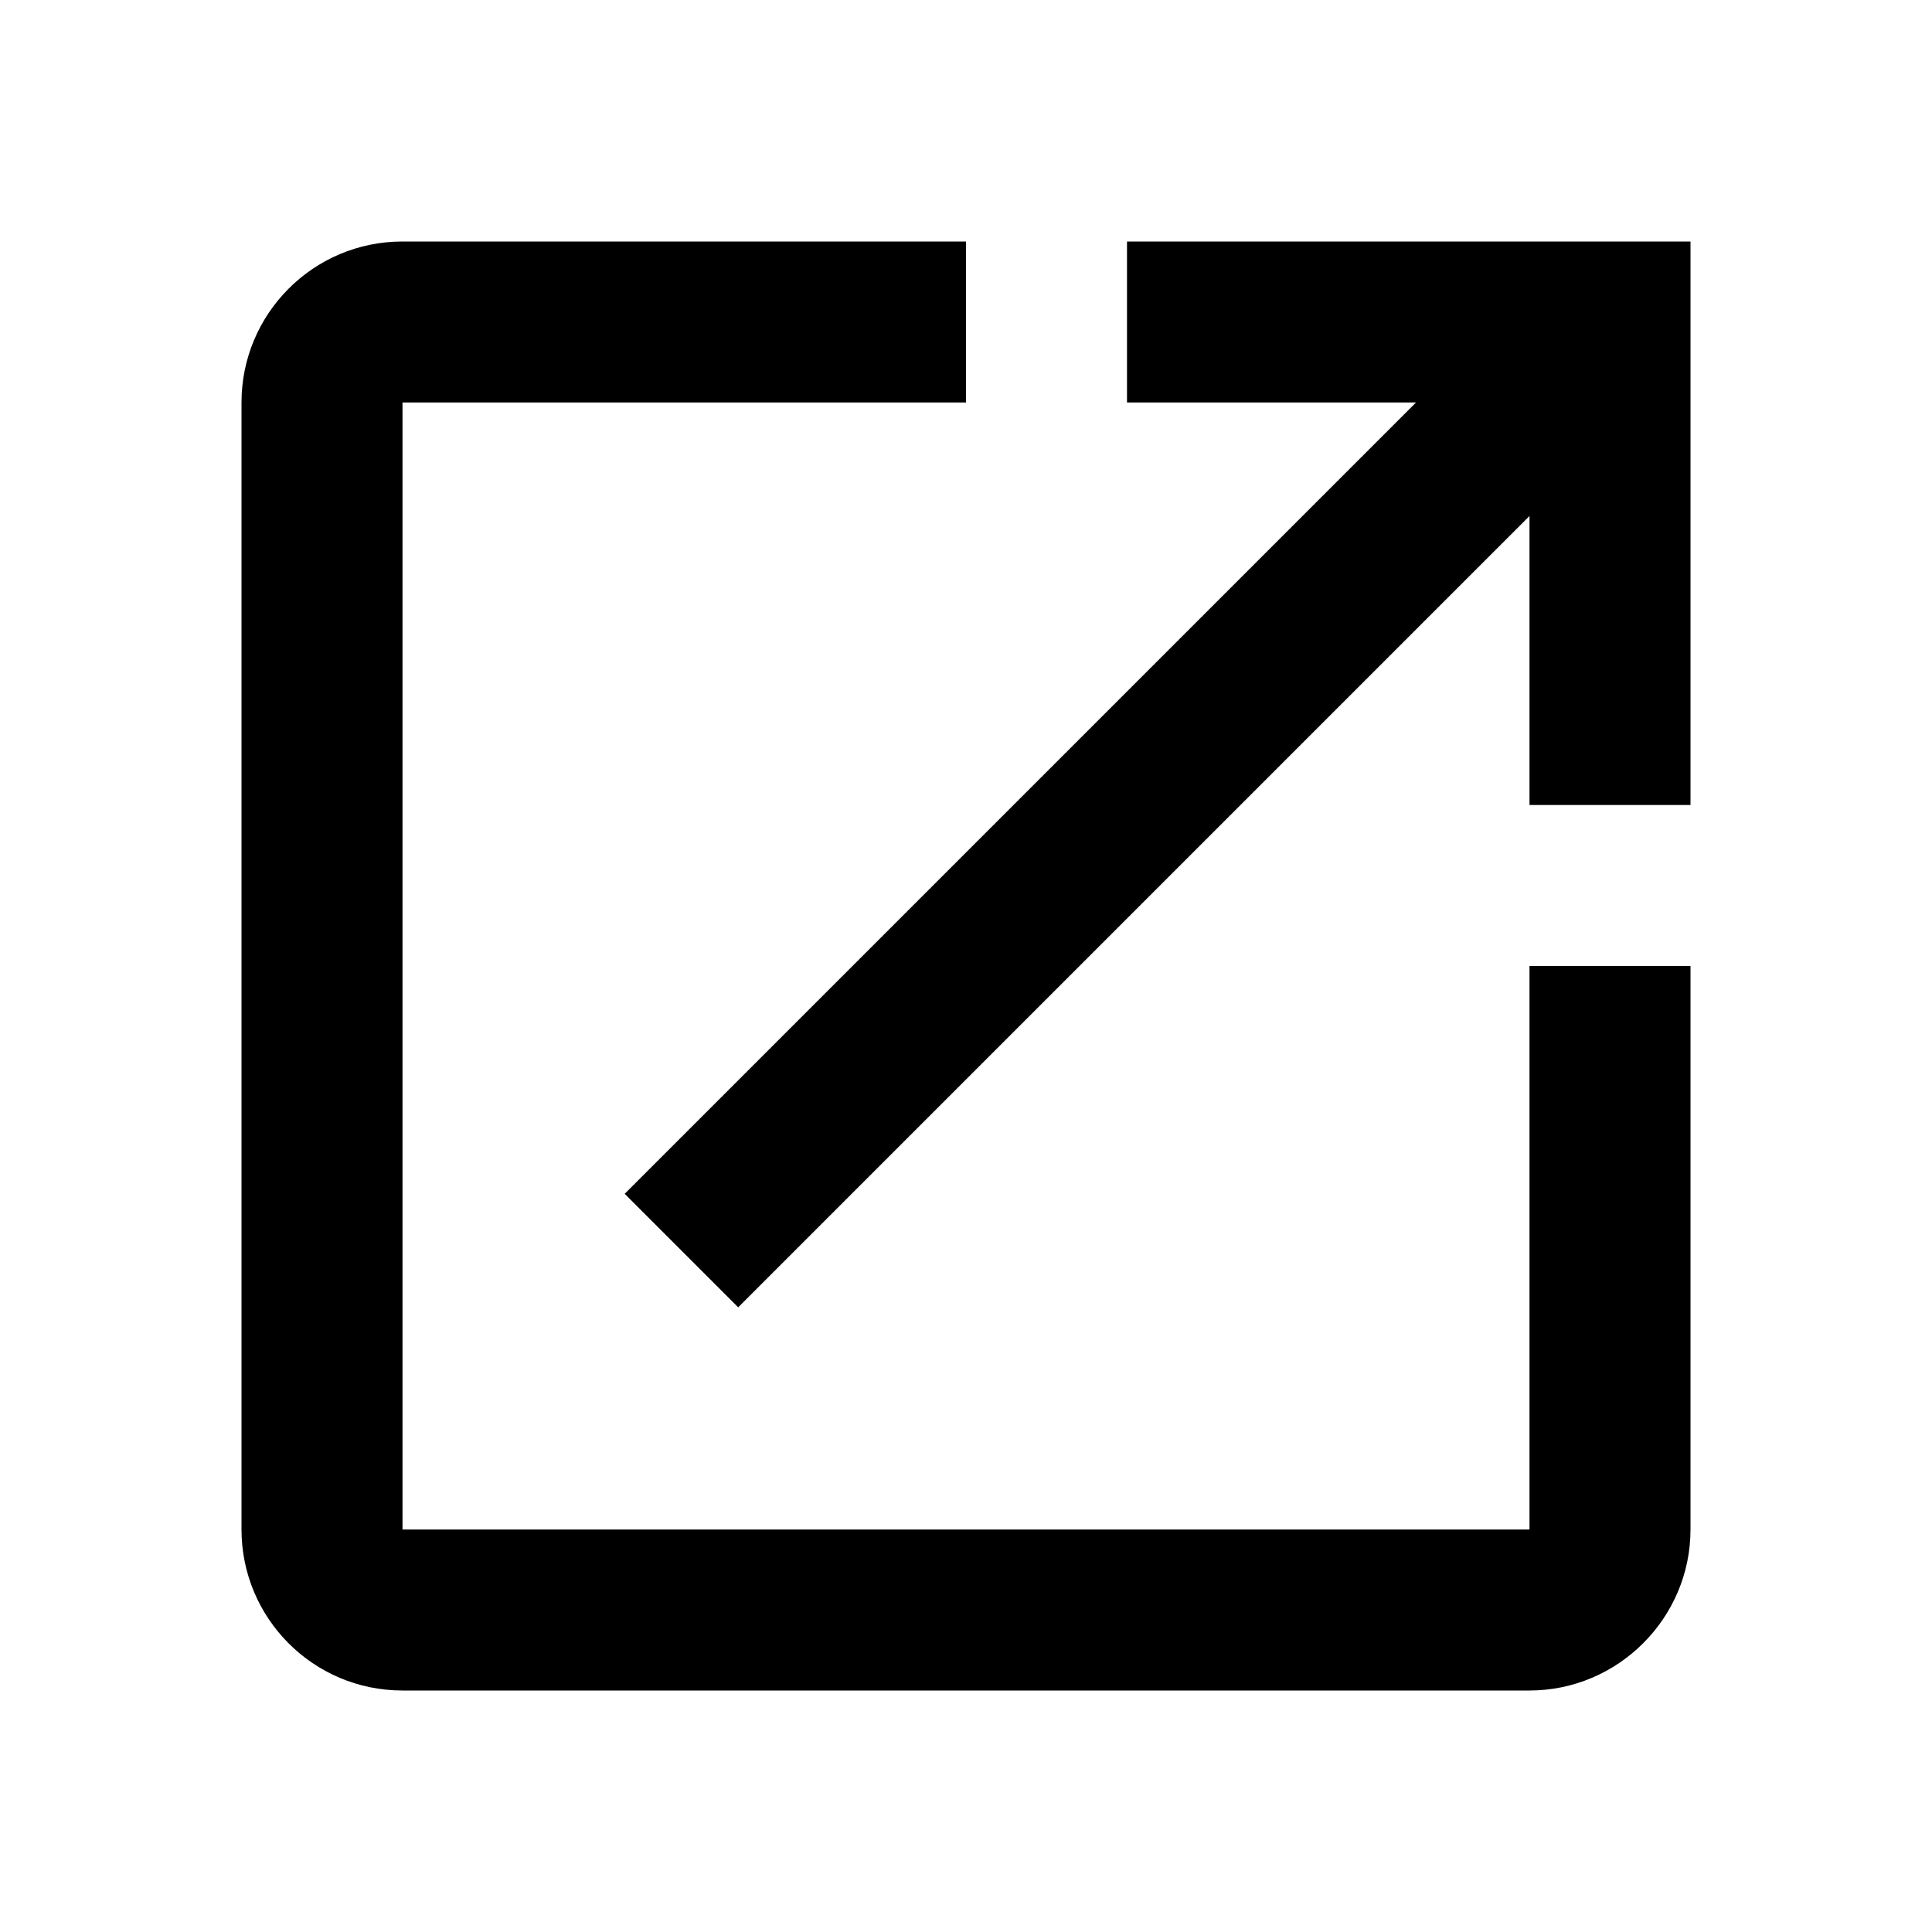
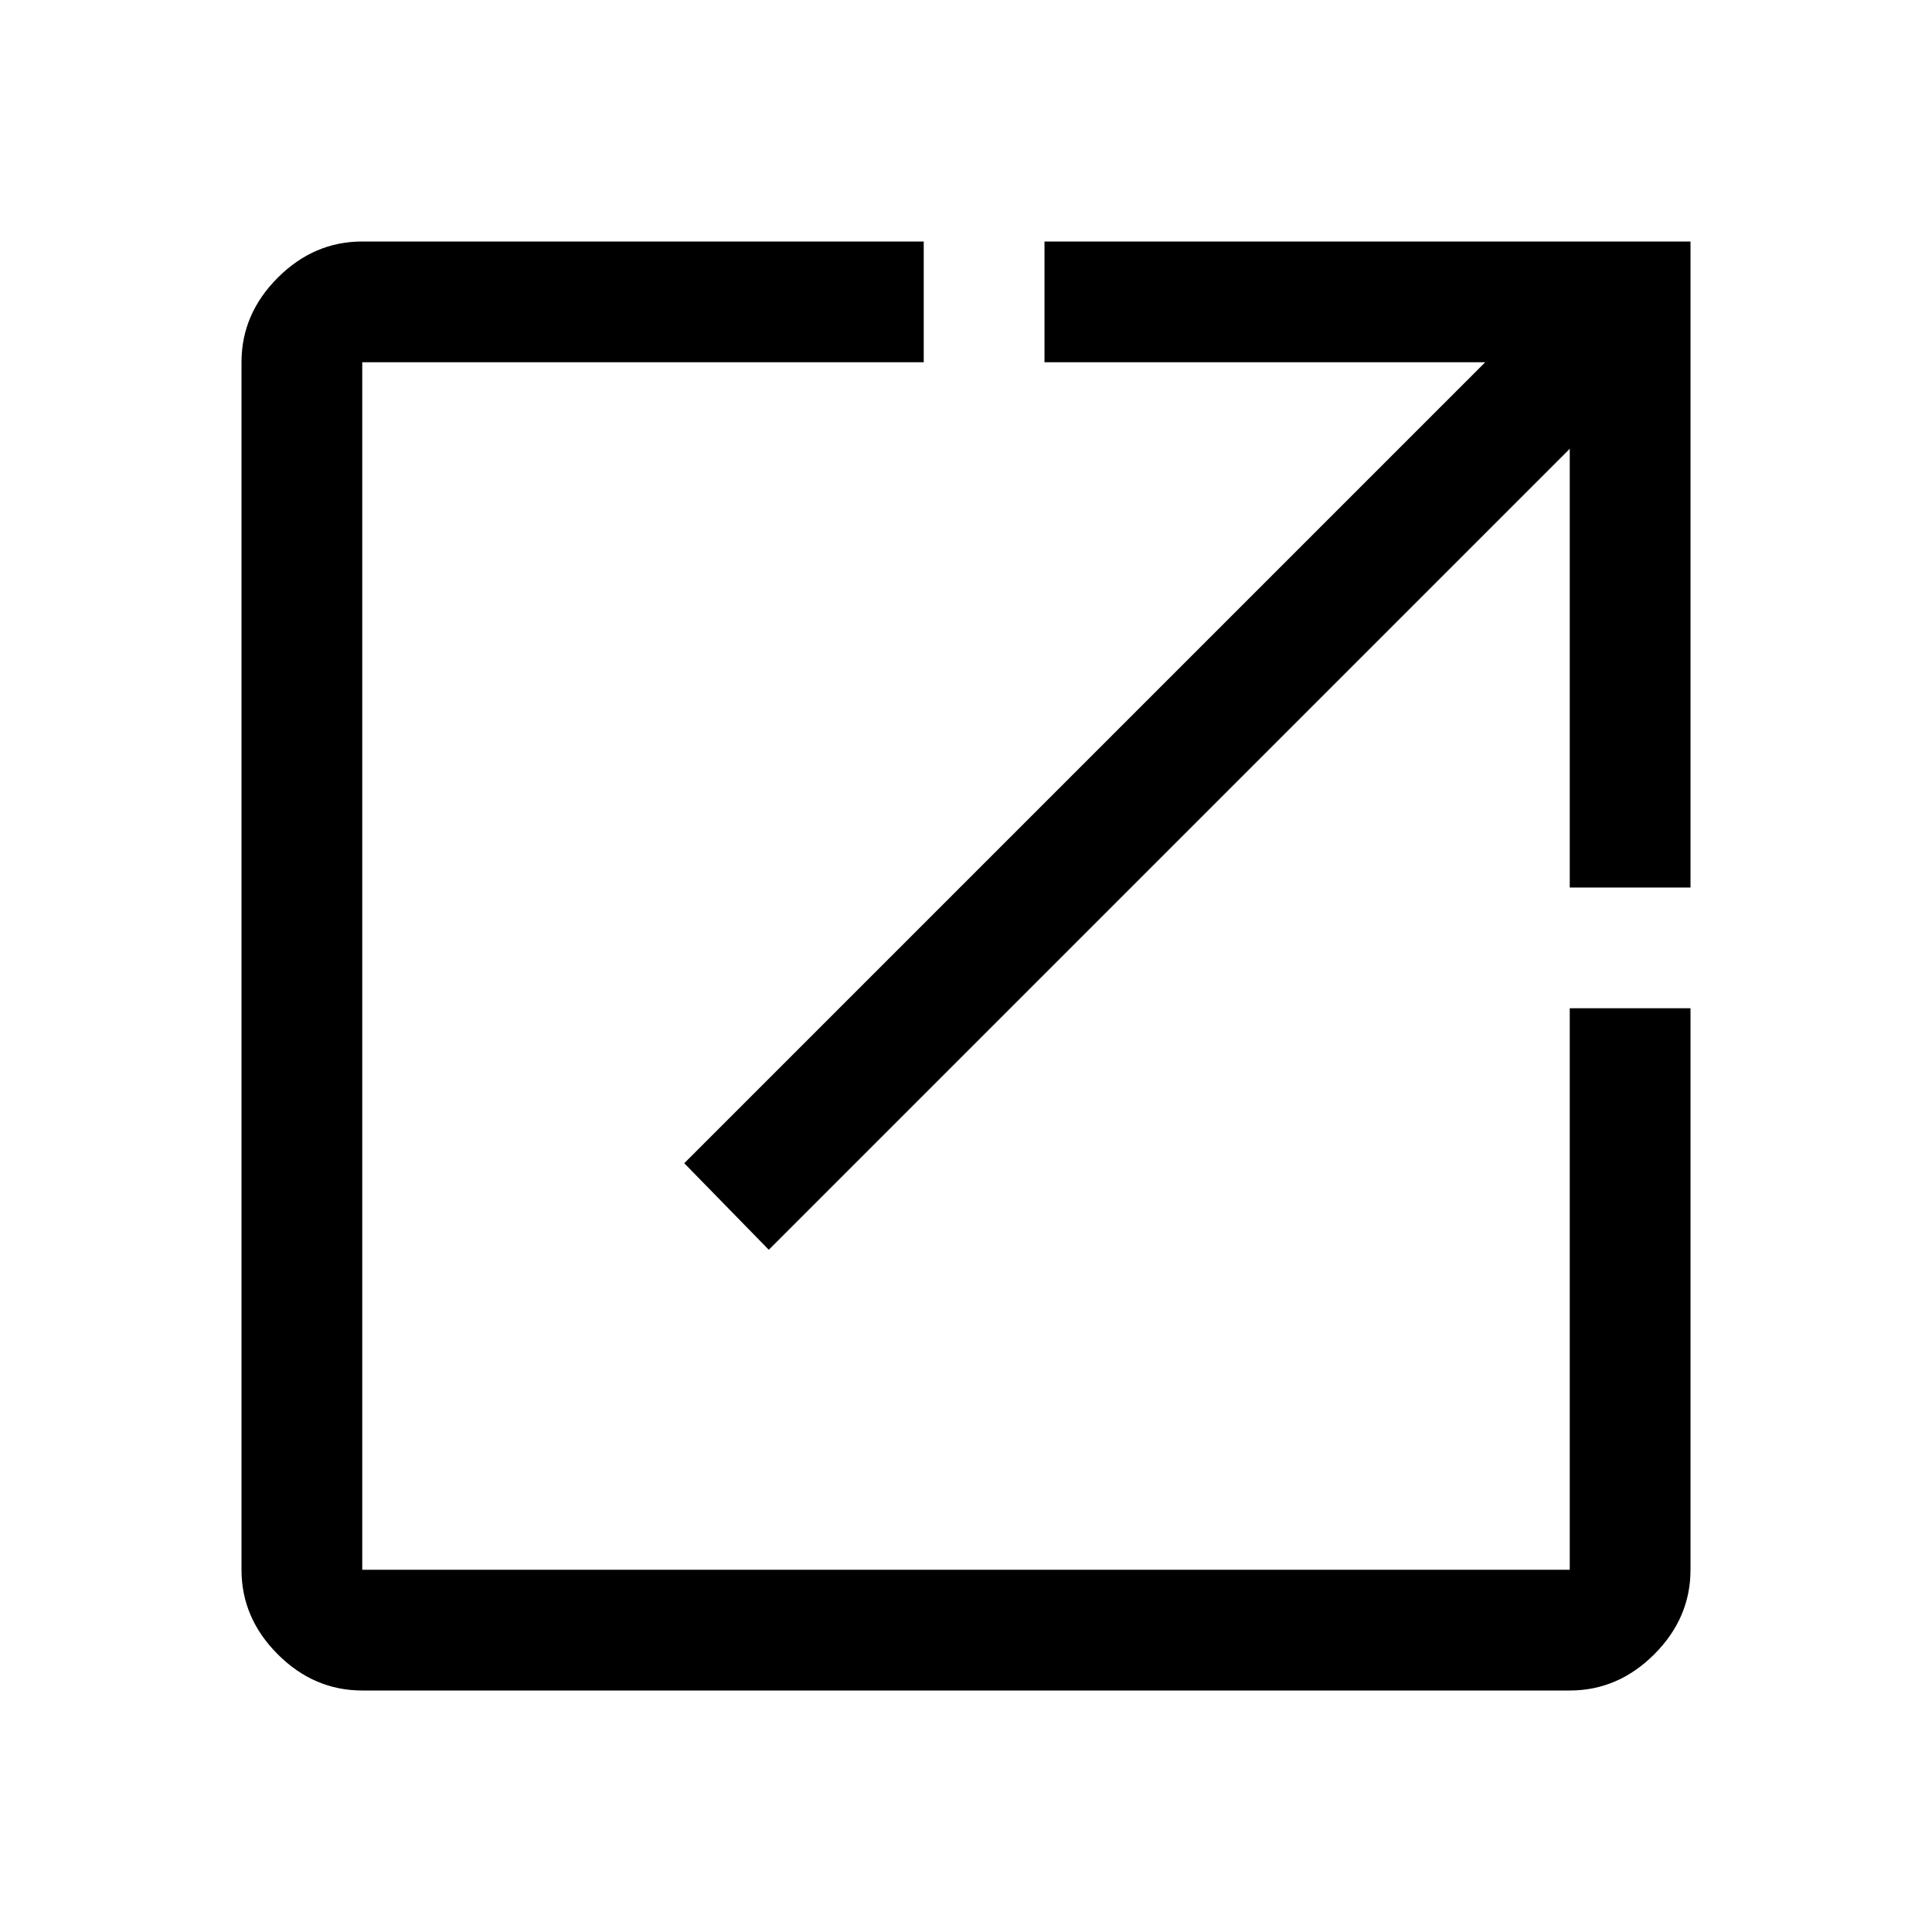
- <svg xmlns="http://www.w3.org/2000/svg" height="48px" viewBox="0 0 24 24" width="48px" fill="#000000">
-   <path d="M0 0h24v24H0V0z" fill="none" />
-   <path d="M19 19H5V5h7V3H5c-1.11 0-2 .9-2 2v14c0 1.1.89 2 2 2h14c1.1 0 2-.9 2-2v-7h-2v7zM14 3v2h3.59l-9.83 9.83 1.41 1.41L19 6.41V10h2V3h-7z" />
+ <svg xmlns="http://www.w3.org/2000/svg" height="48" width="48">
+   <path d="M9 42q-1.2 0-2.1-.9Q6 40.2 6 39V9q0-1.2.9-2.1Q7.8 6 9 6h13.95v3H9v30h30V25.05h3V39q0 1.2-.9 2.1-.9.9-2.1.9Zm10.1-10.95L17 28.9 36.9 9H25.95V6H42v16.05h-3v-10.9Z" />
</svg>
